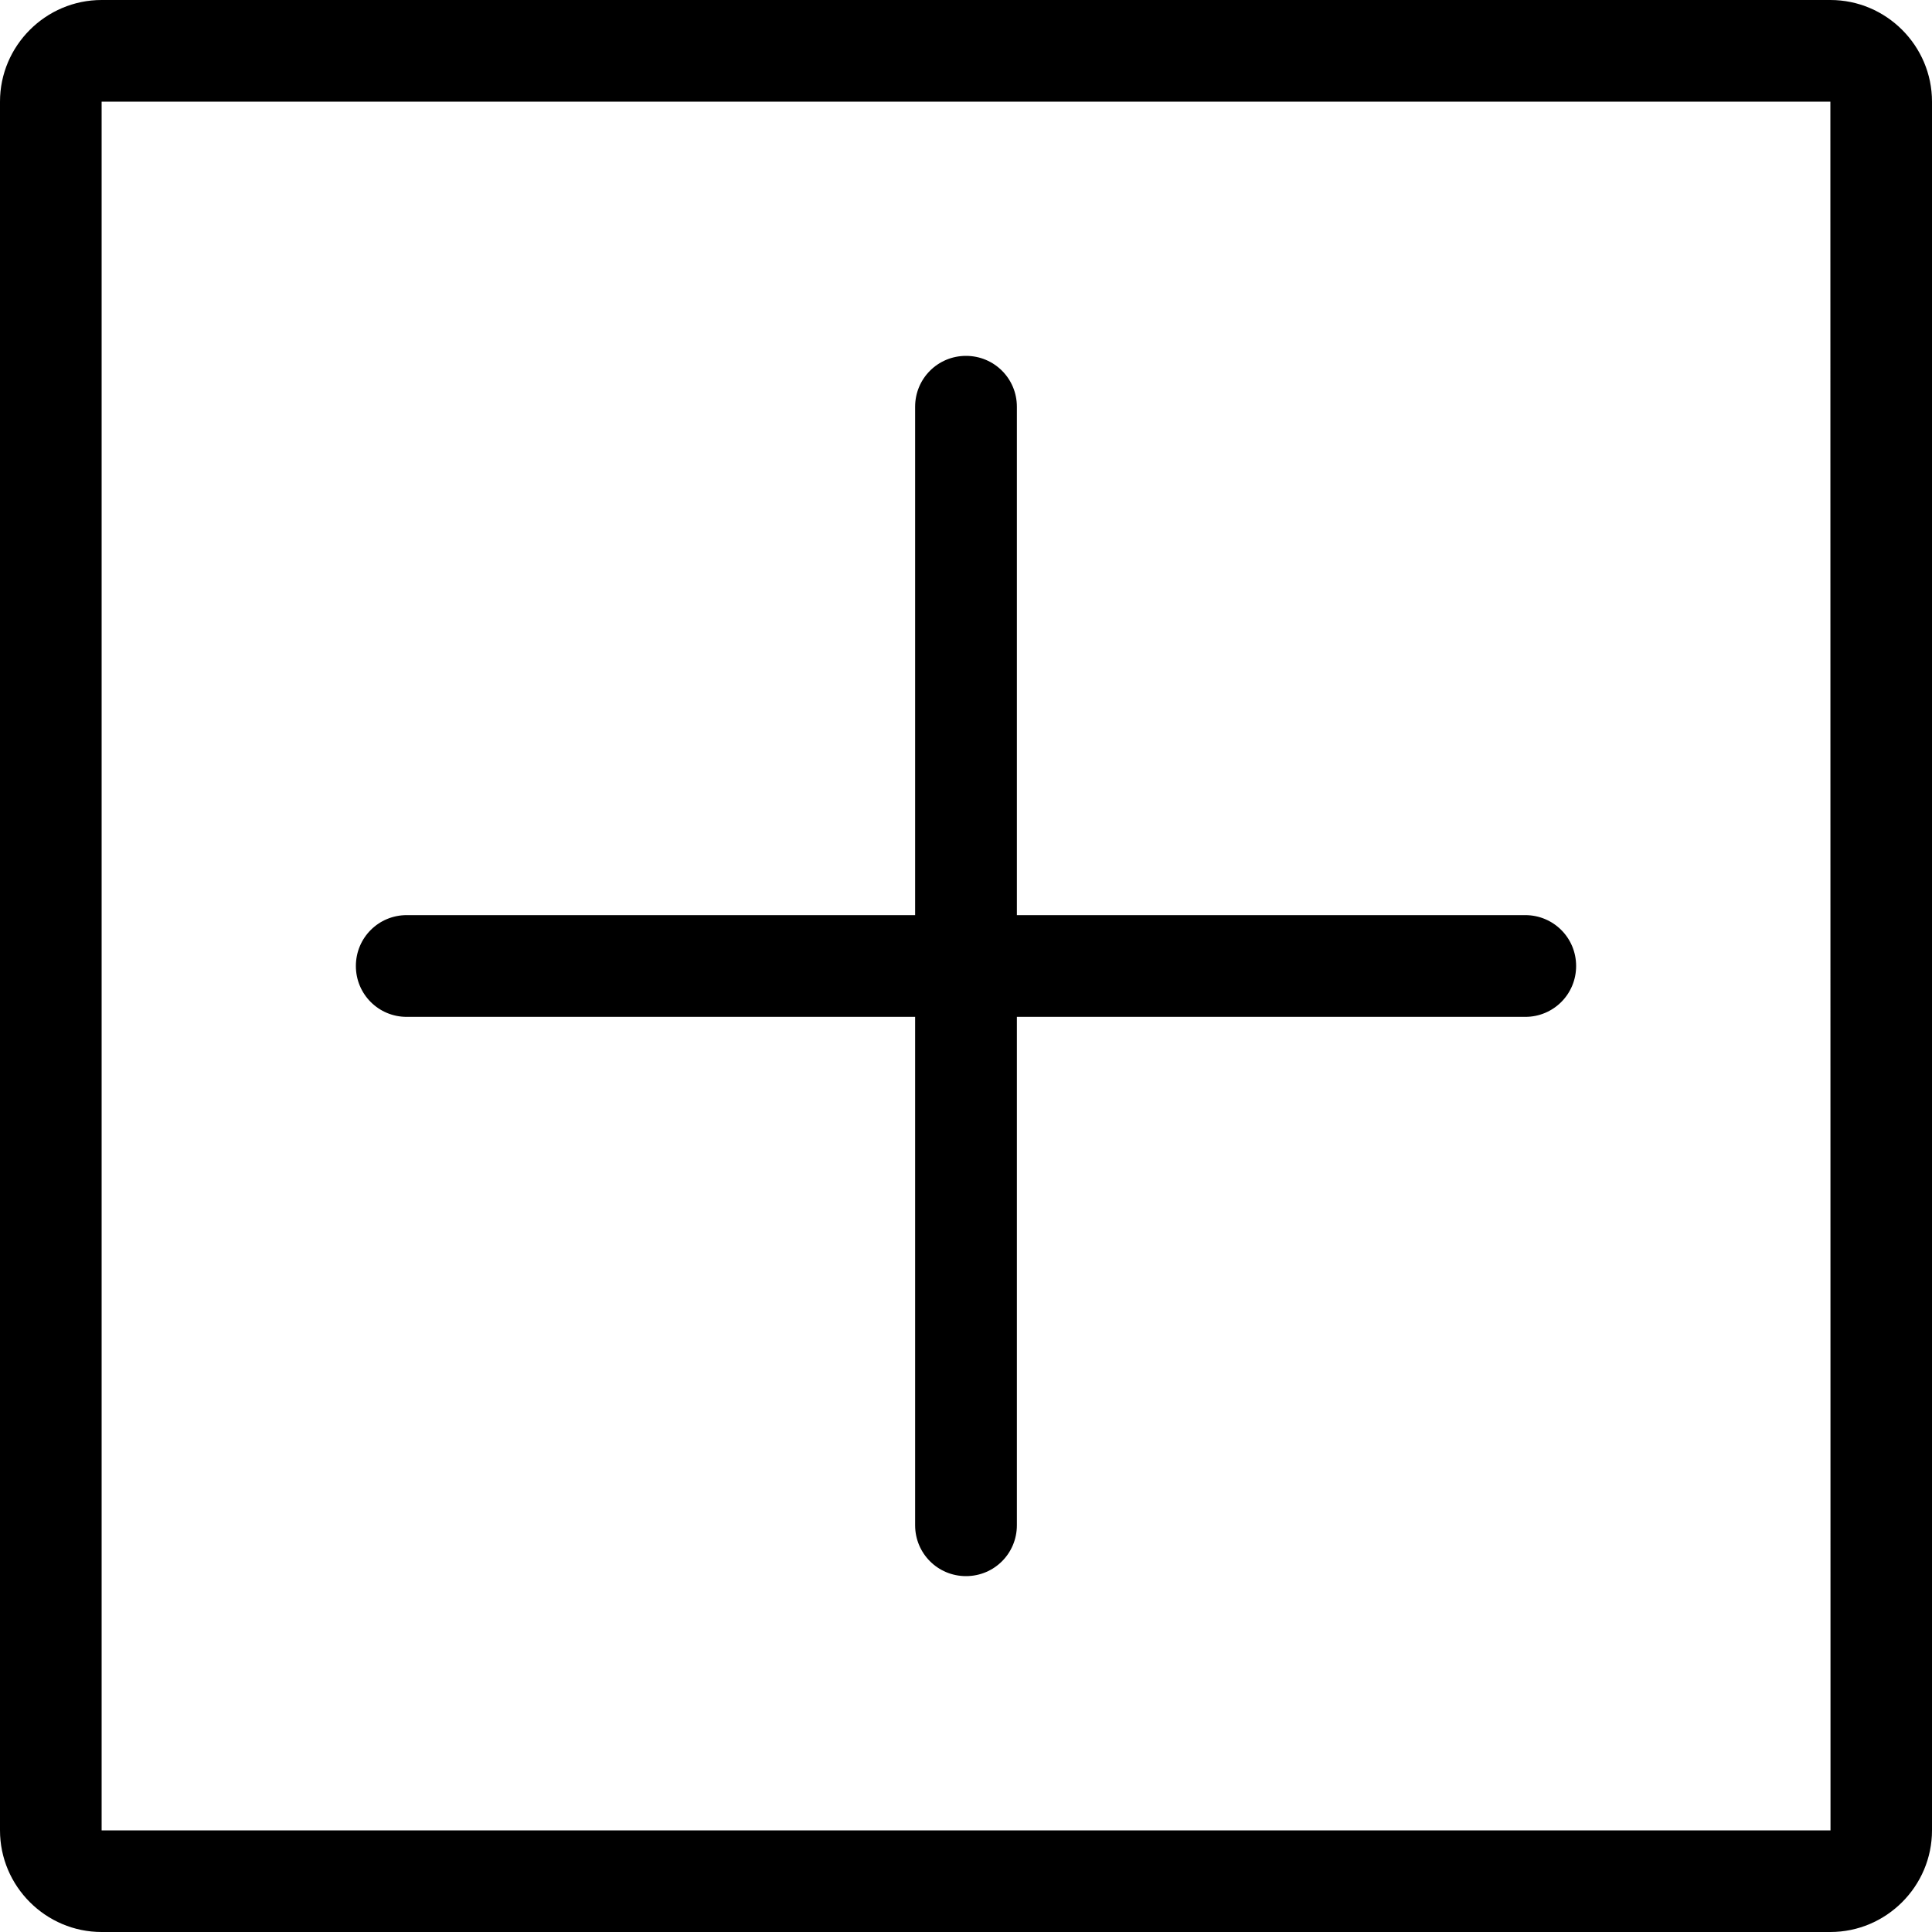
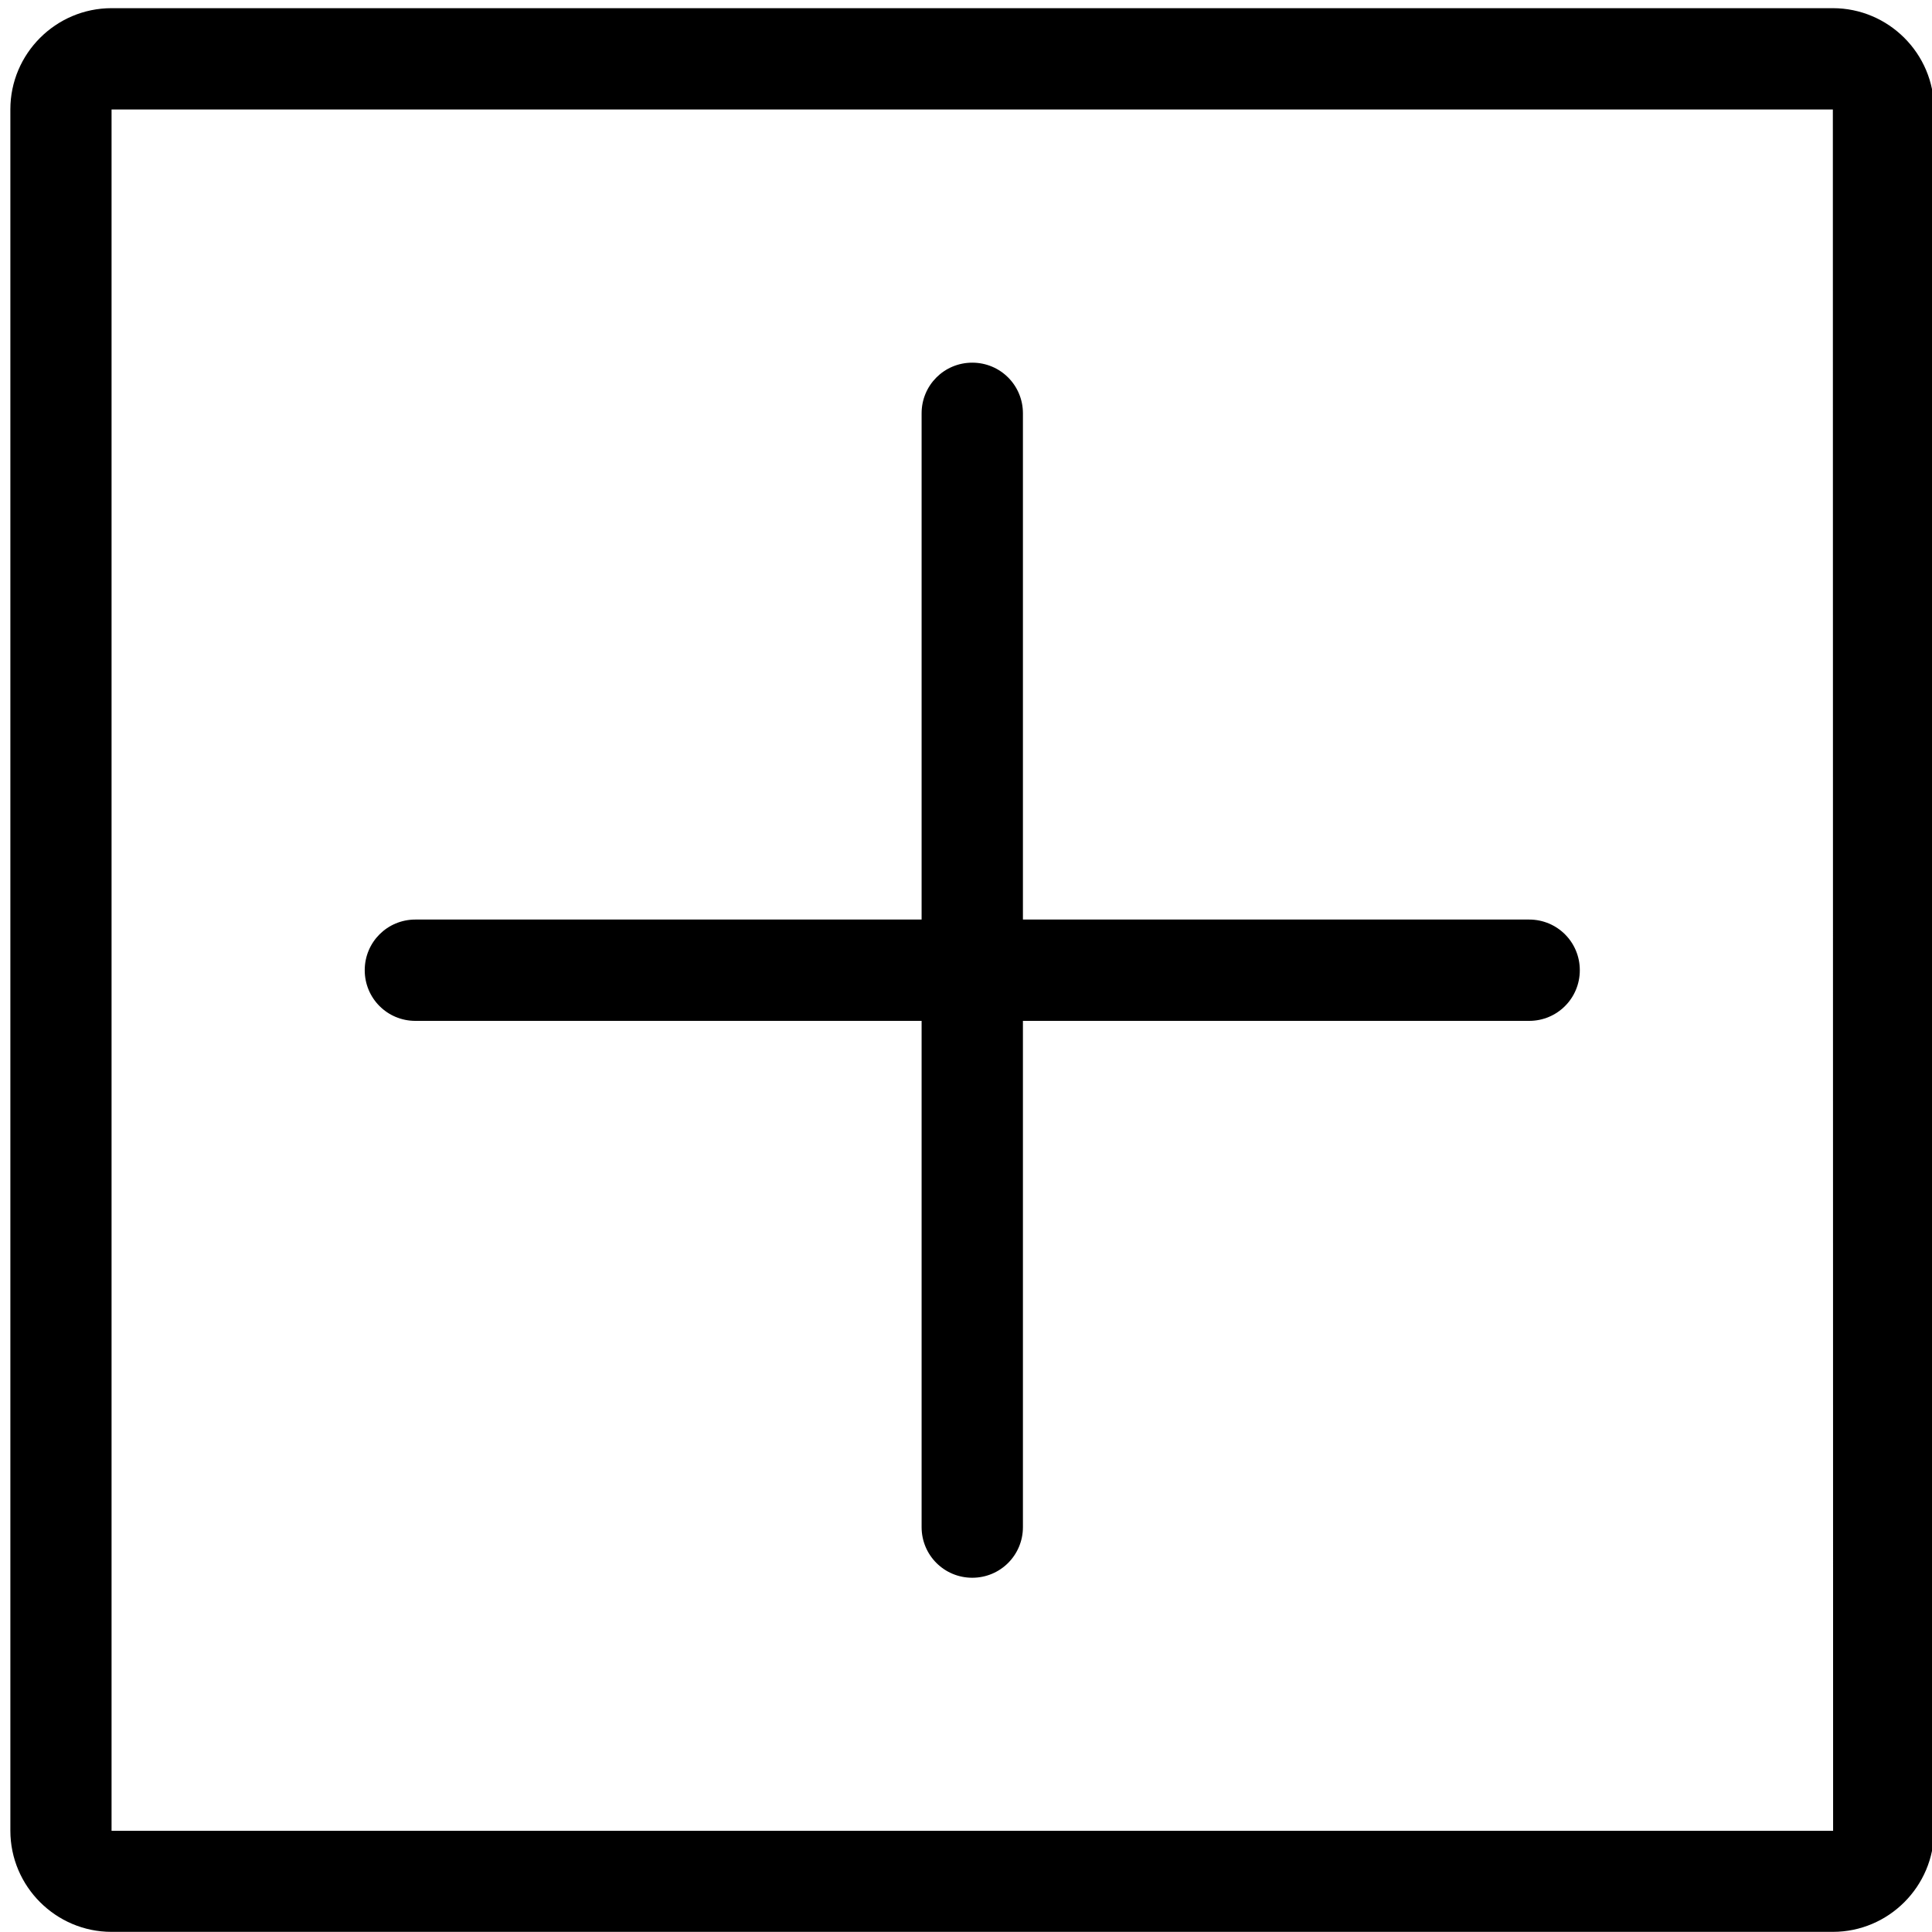
- <svg xmlns="http://www.w3.org/2000/svg" width="15px" height="15px" viewBox="0 0 15 15" version="1.1">
-   <defs />
-   <g id="Wireframes---Desktop" stroke="none" stroke-width="1" fill="none" fill-rule="evenodd">
-     <g id="Dash---My-Vault---My-Files" transform="translate(-146, -598)" fill="#000000">
-       <g id="Category-Display" transform="translate(146, 146)">
-         <path d="M14.211,452 L0.789,452 C0.355,452 0,452.355 0,452.789 L0,466.211 C0,466.645 0.355,467 0.789,467 L14.211,467 C14.645,467 15,466.645 15,466.211 L15,452.789 C15,452.355 14.645,452 14.211,452 Z M0.789,466.211 L0.789,452.789 L14.211,452.789 L14.212,466.211 L0.789,466.211 Z M11.842,459.105 L7.895,459.105 L7.895,455.158 C7.895,454.939 7.719,454.763 7.5,454.763 C7.281,454.763 7.105,454.939 7.105,455.158 L7.105,459.105 L3.158,459.105 C2.939,459.105 2.763,459.281 2.763,459.5 C2.763,459.719 2.939,459.895 3.158,459.895 L7.105,459.895 L7.105,463.842 C7.105,464.061 7.281,464.237 7.5,464.237 C7.719,464.237 7.895,464.061 7.895,463.842 L7.895,459.895 L11.842,459.895 C12.061,459.895 12.237,459.719 12.237,459.5 C12.237,459.281 12.061,459.105 11.842,459.105 Z" id="Page-1" />
-       </g>
-     </g>
-   </g>
+ <svg xmlns="http://www.w3.org/2000/svg" height="24" viewBox="0 0 24 24" width="24">
+   <path d="m14.211 452h-13.421c-.435 0-.789.355-.789.789v13.421c0 .435.355.789.789.789h13.421c.435 0 .789-.355.789-.789v-13.421c0-.435-.355-.789-.789-.789zm-13.421 14.211v-13.421h13.421l.002 13.421zm11.053-7.105h-3.947v-3.947c0-.219-.176-.395-.395-.395s-.395.176-.395.395v3.947h-3.947c-.219 0-.395.176-.395.395s.176.395.395.395h3.947v3.947c0 .219.176.395.395.395s.395-.176.395-.395v-3.947h3.947c.219 0 .395-.176.395-.395s-.176-.395-.395-.395z" fill-rule="evenodd" transform="matrix(1.59322 0 0 1.59322 .127119 -720.0339)" />
</svg>
